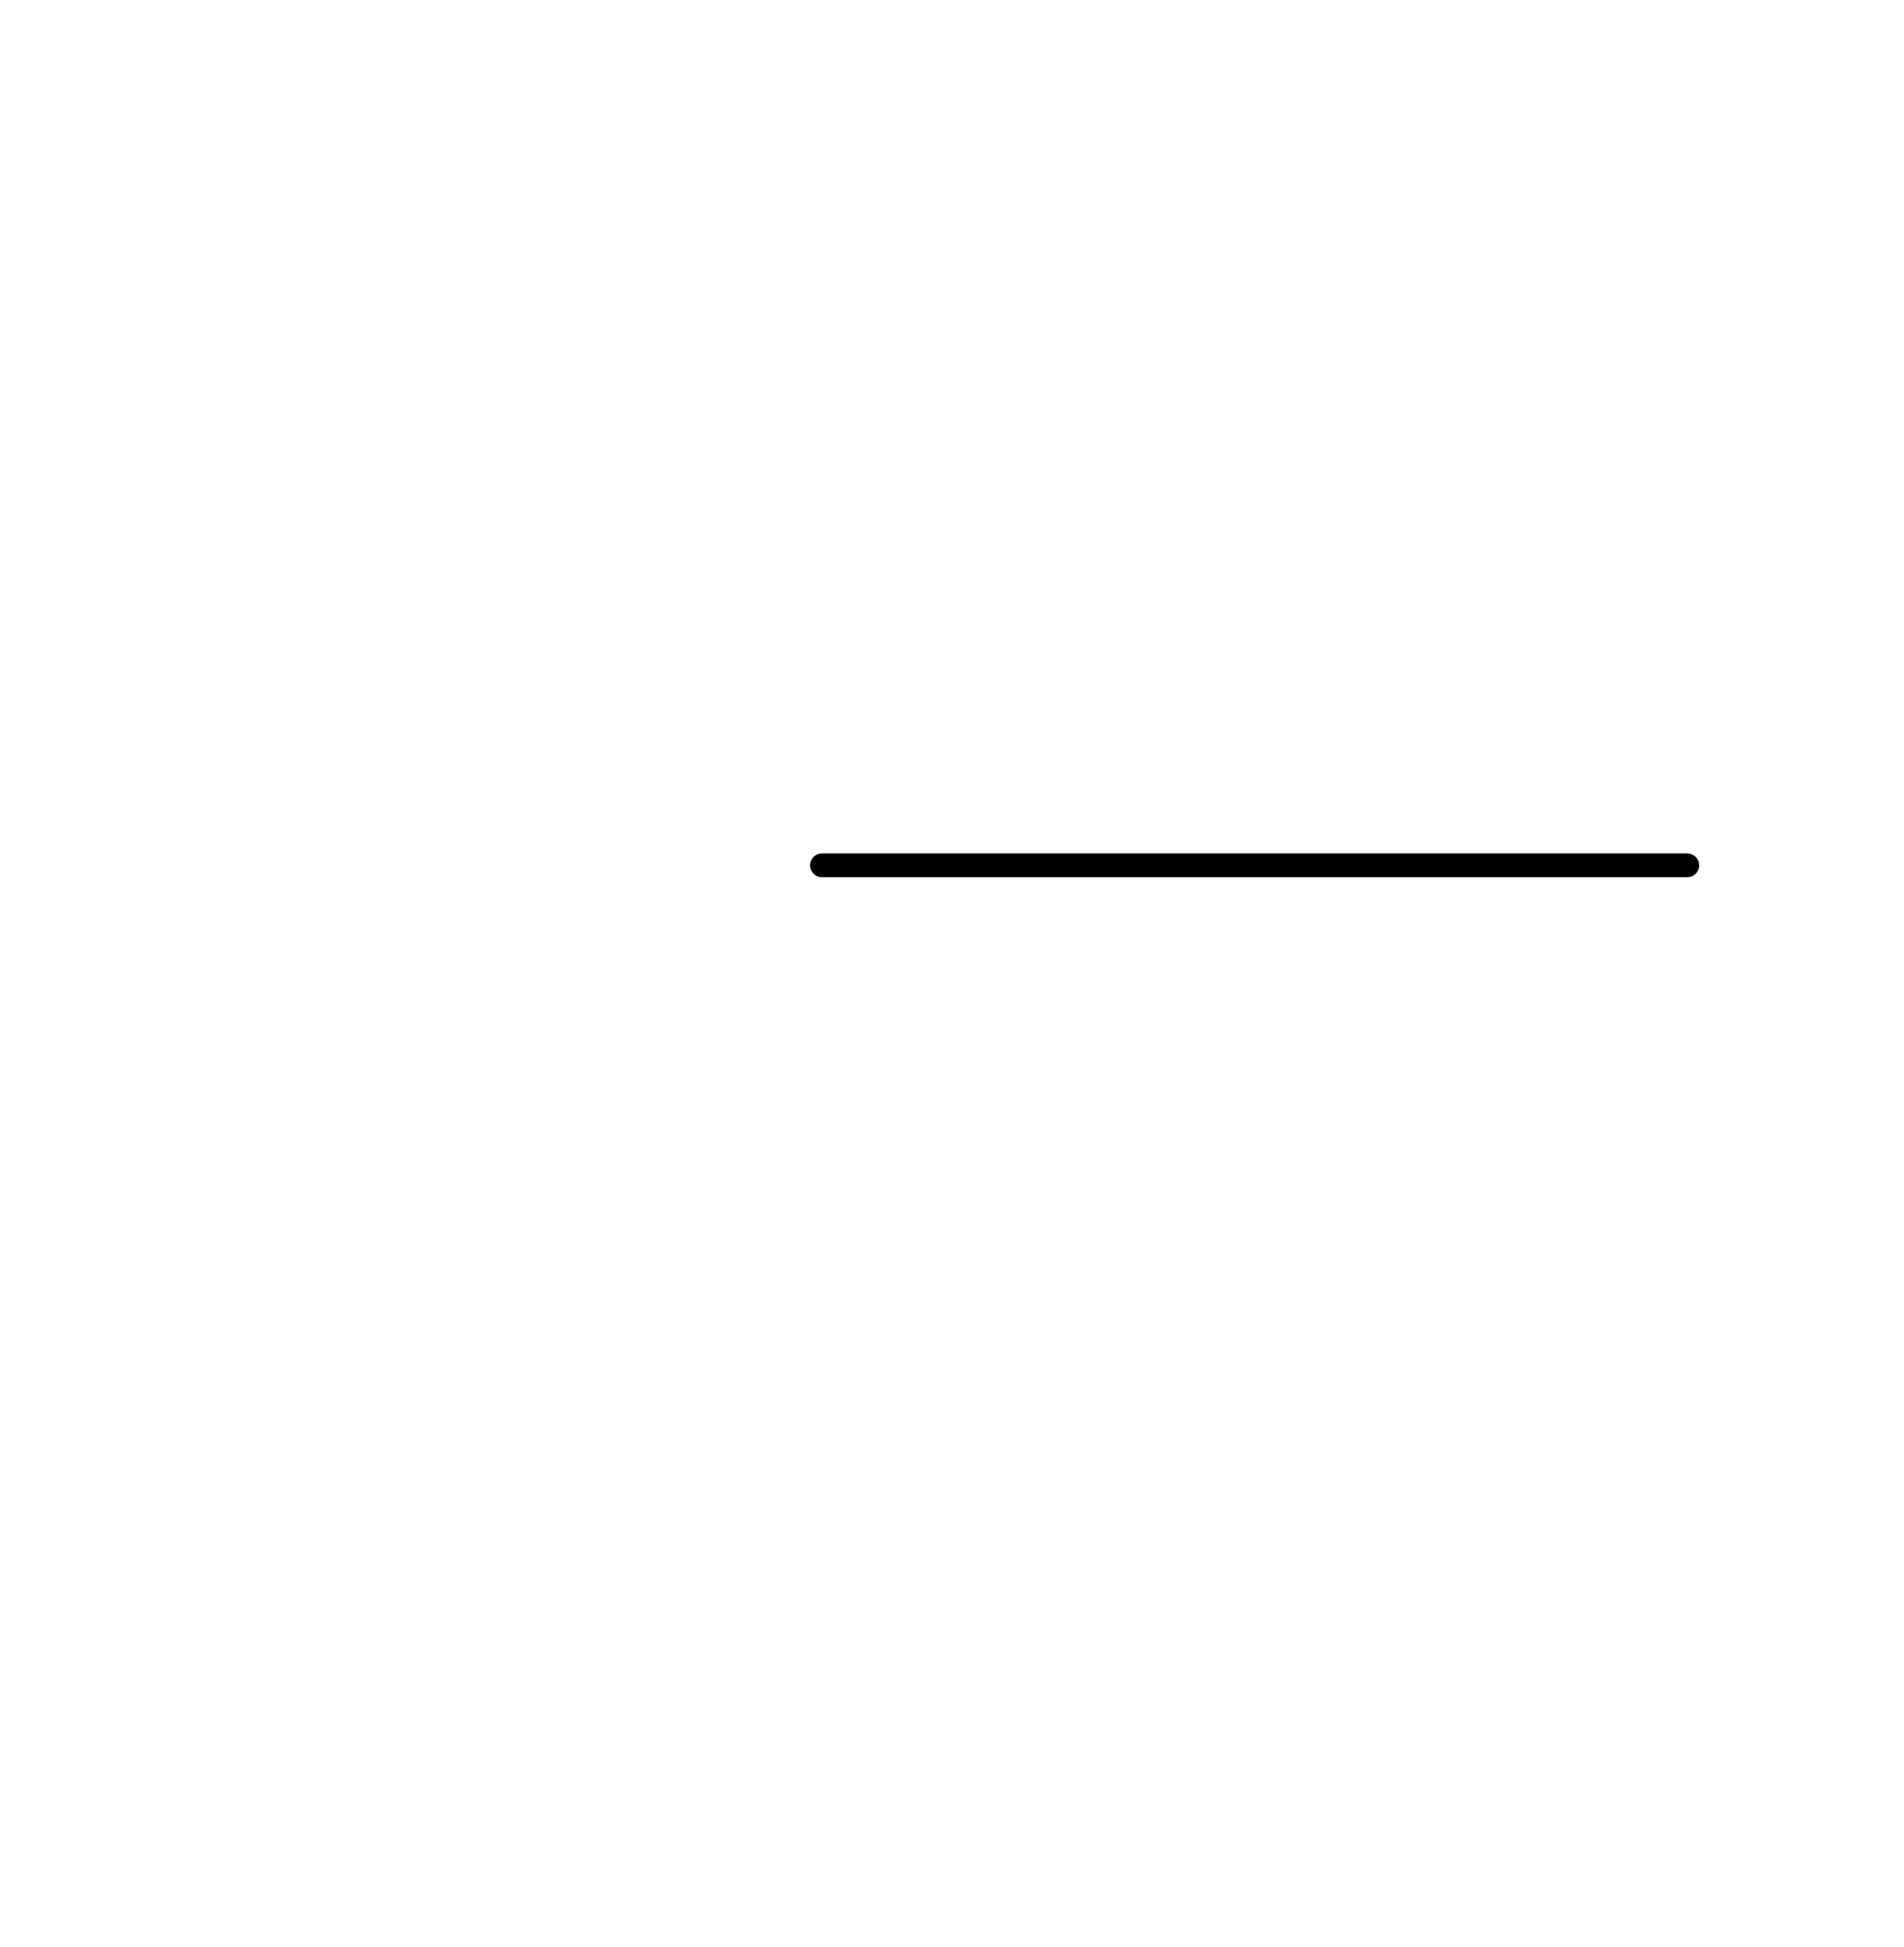
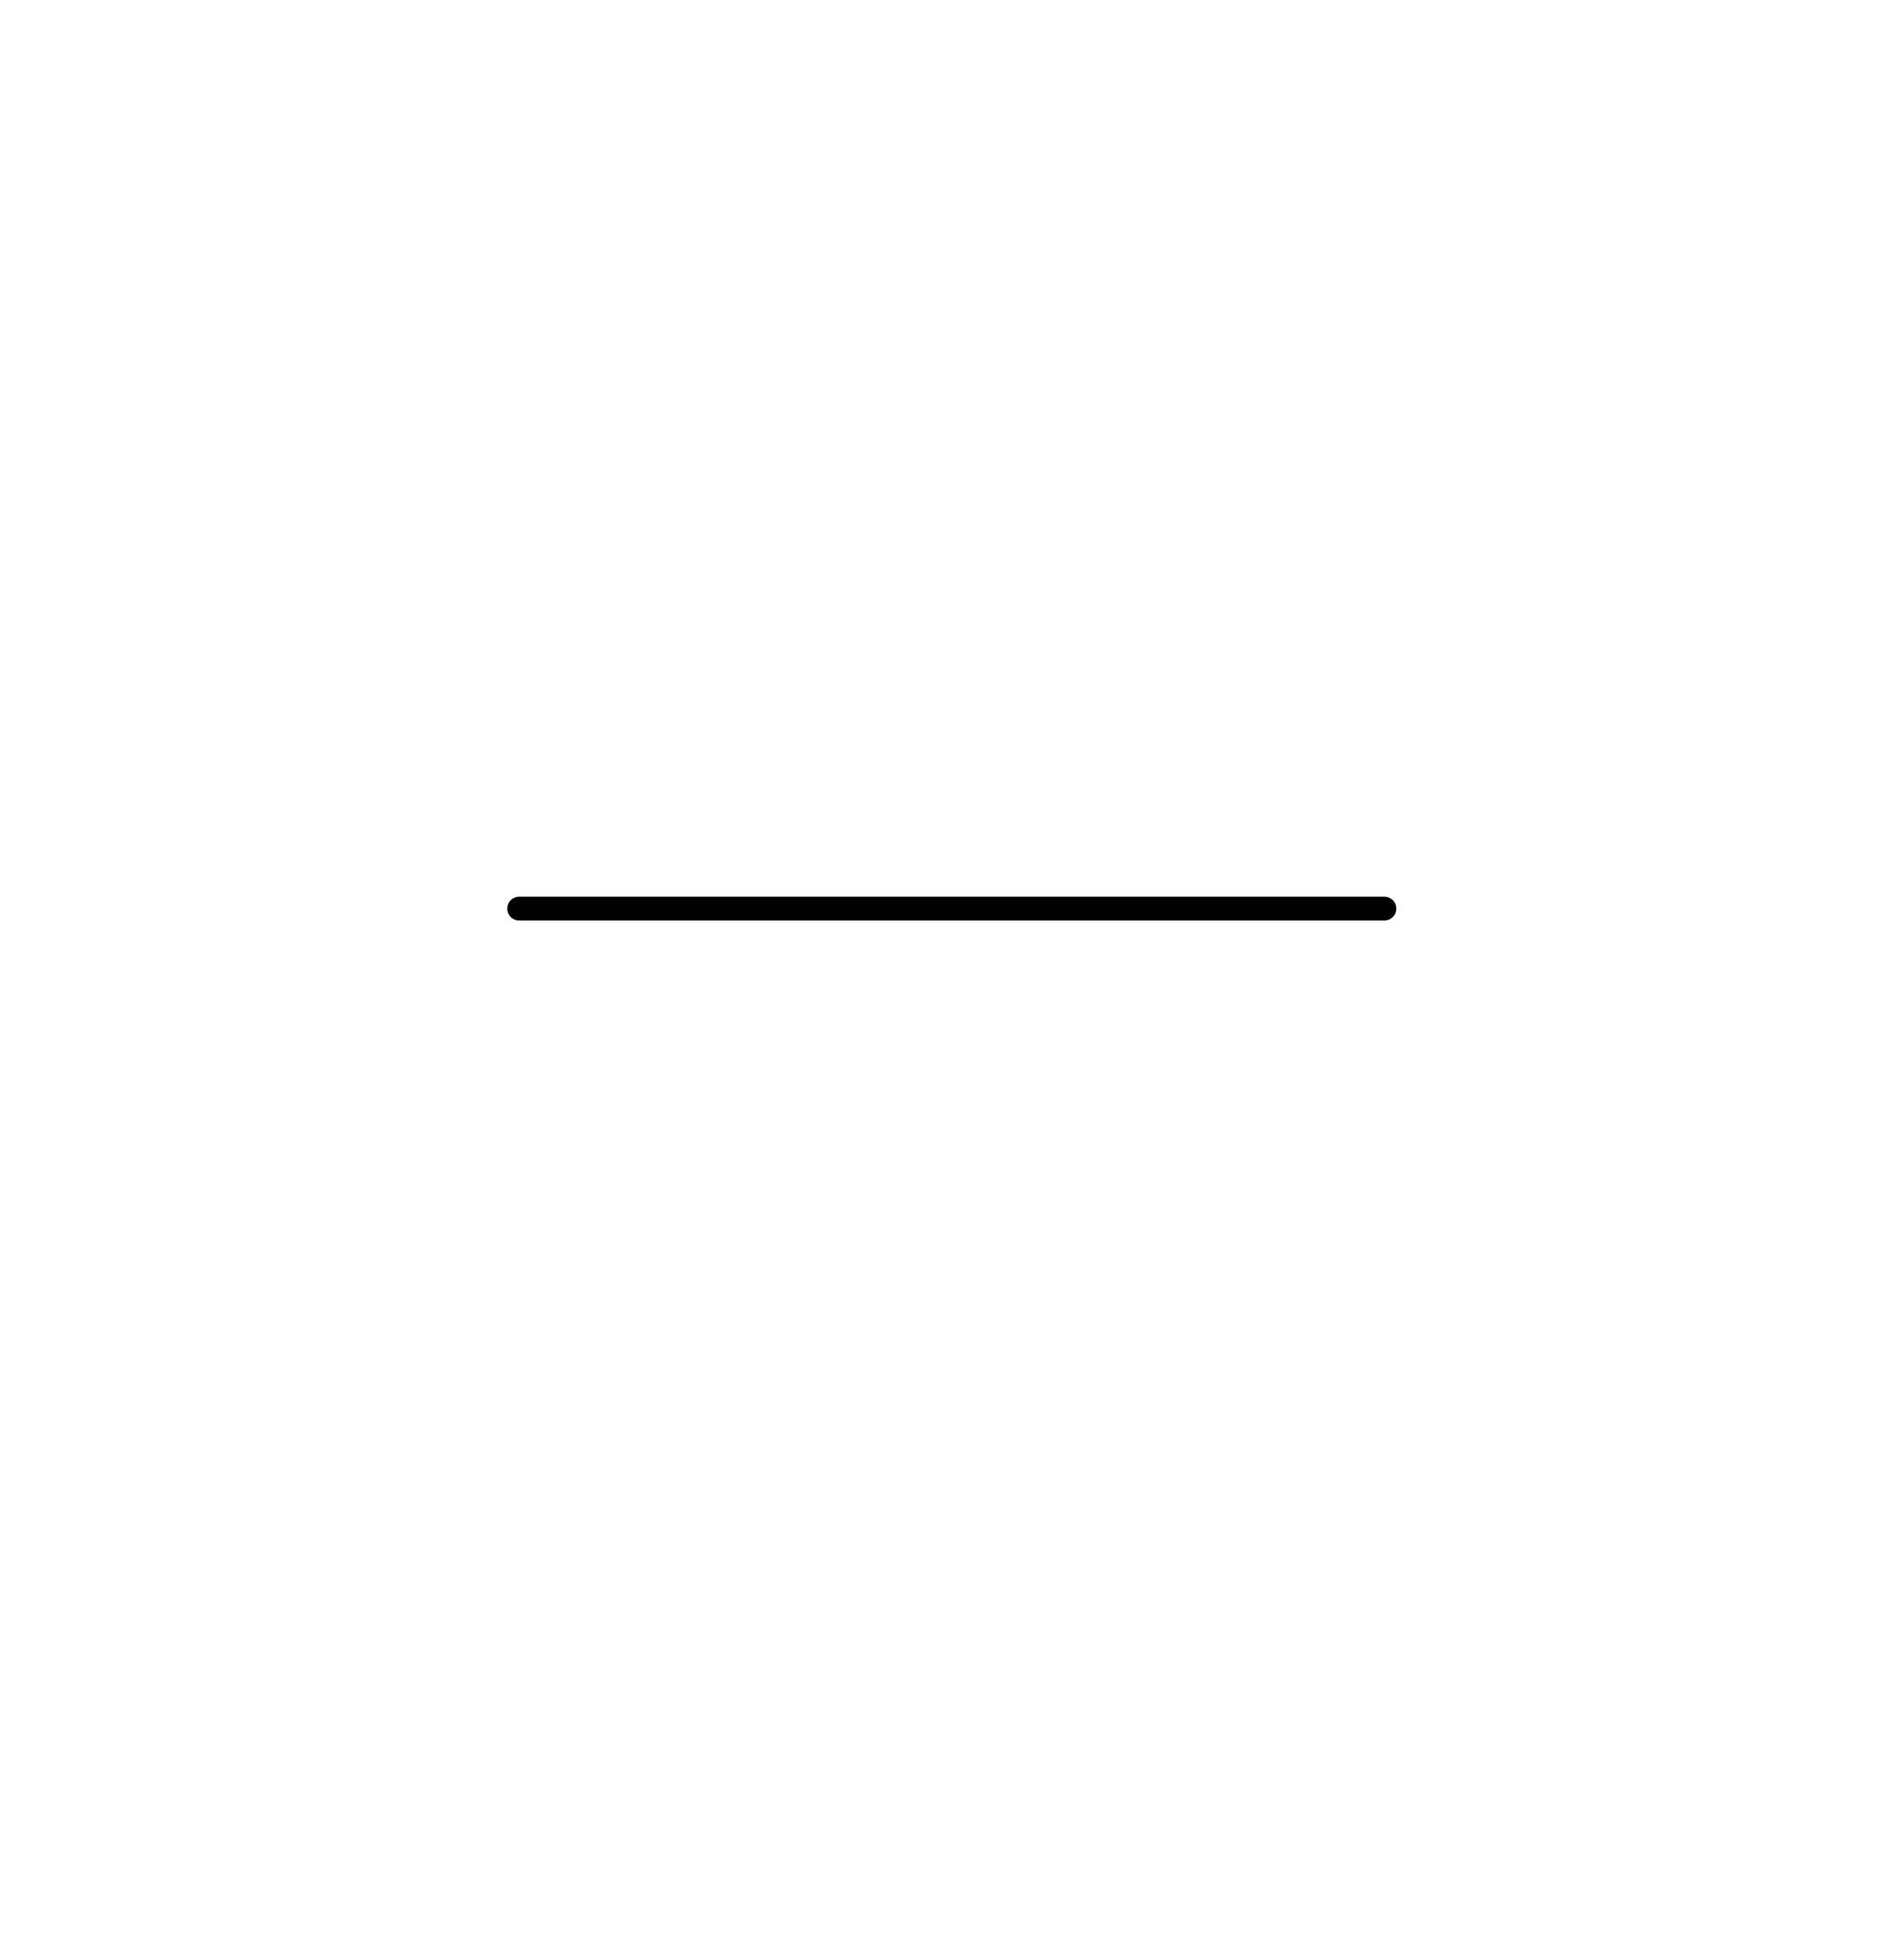
- <svg class="outline" viewBox="-1.9 -2 4.4 4.5" role="img" aria-label="M" fill="none" stroke="currentColor" stroke-width="0.055" stroke-linecap="round" stroke-linejoin="round">
+ <svg class="outline" viewBox="-1.2 -2.1 4.4 4.5" role="img" aria-label="M" fill="none" stroke="currentColor" stroke-width="0.055" stroke-linecap="round" stroke-linejoin="round">
  <path d="M0 0 L2 0" />
</svg>
